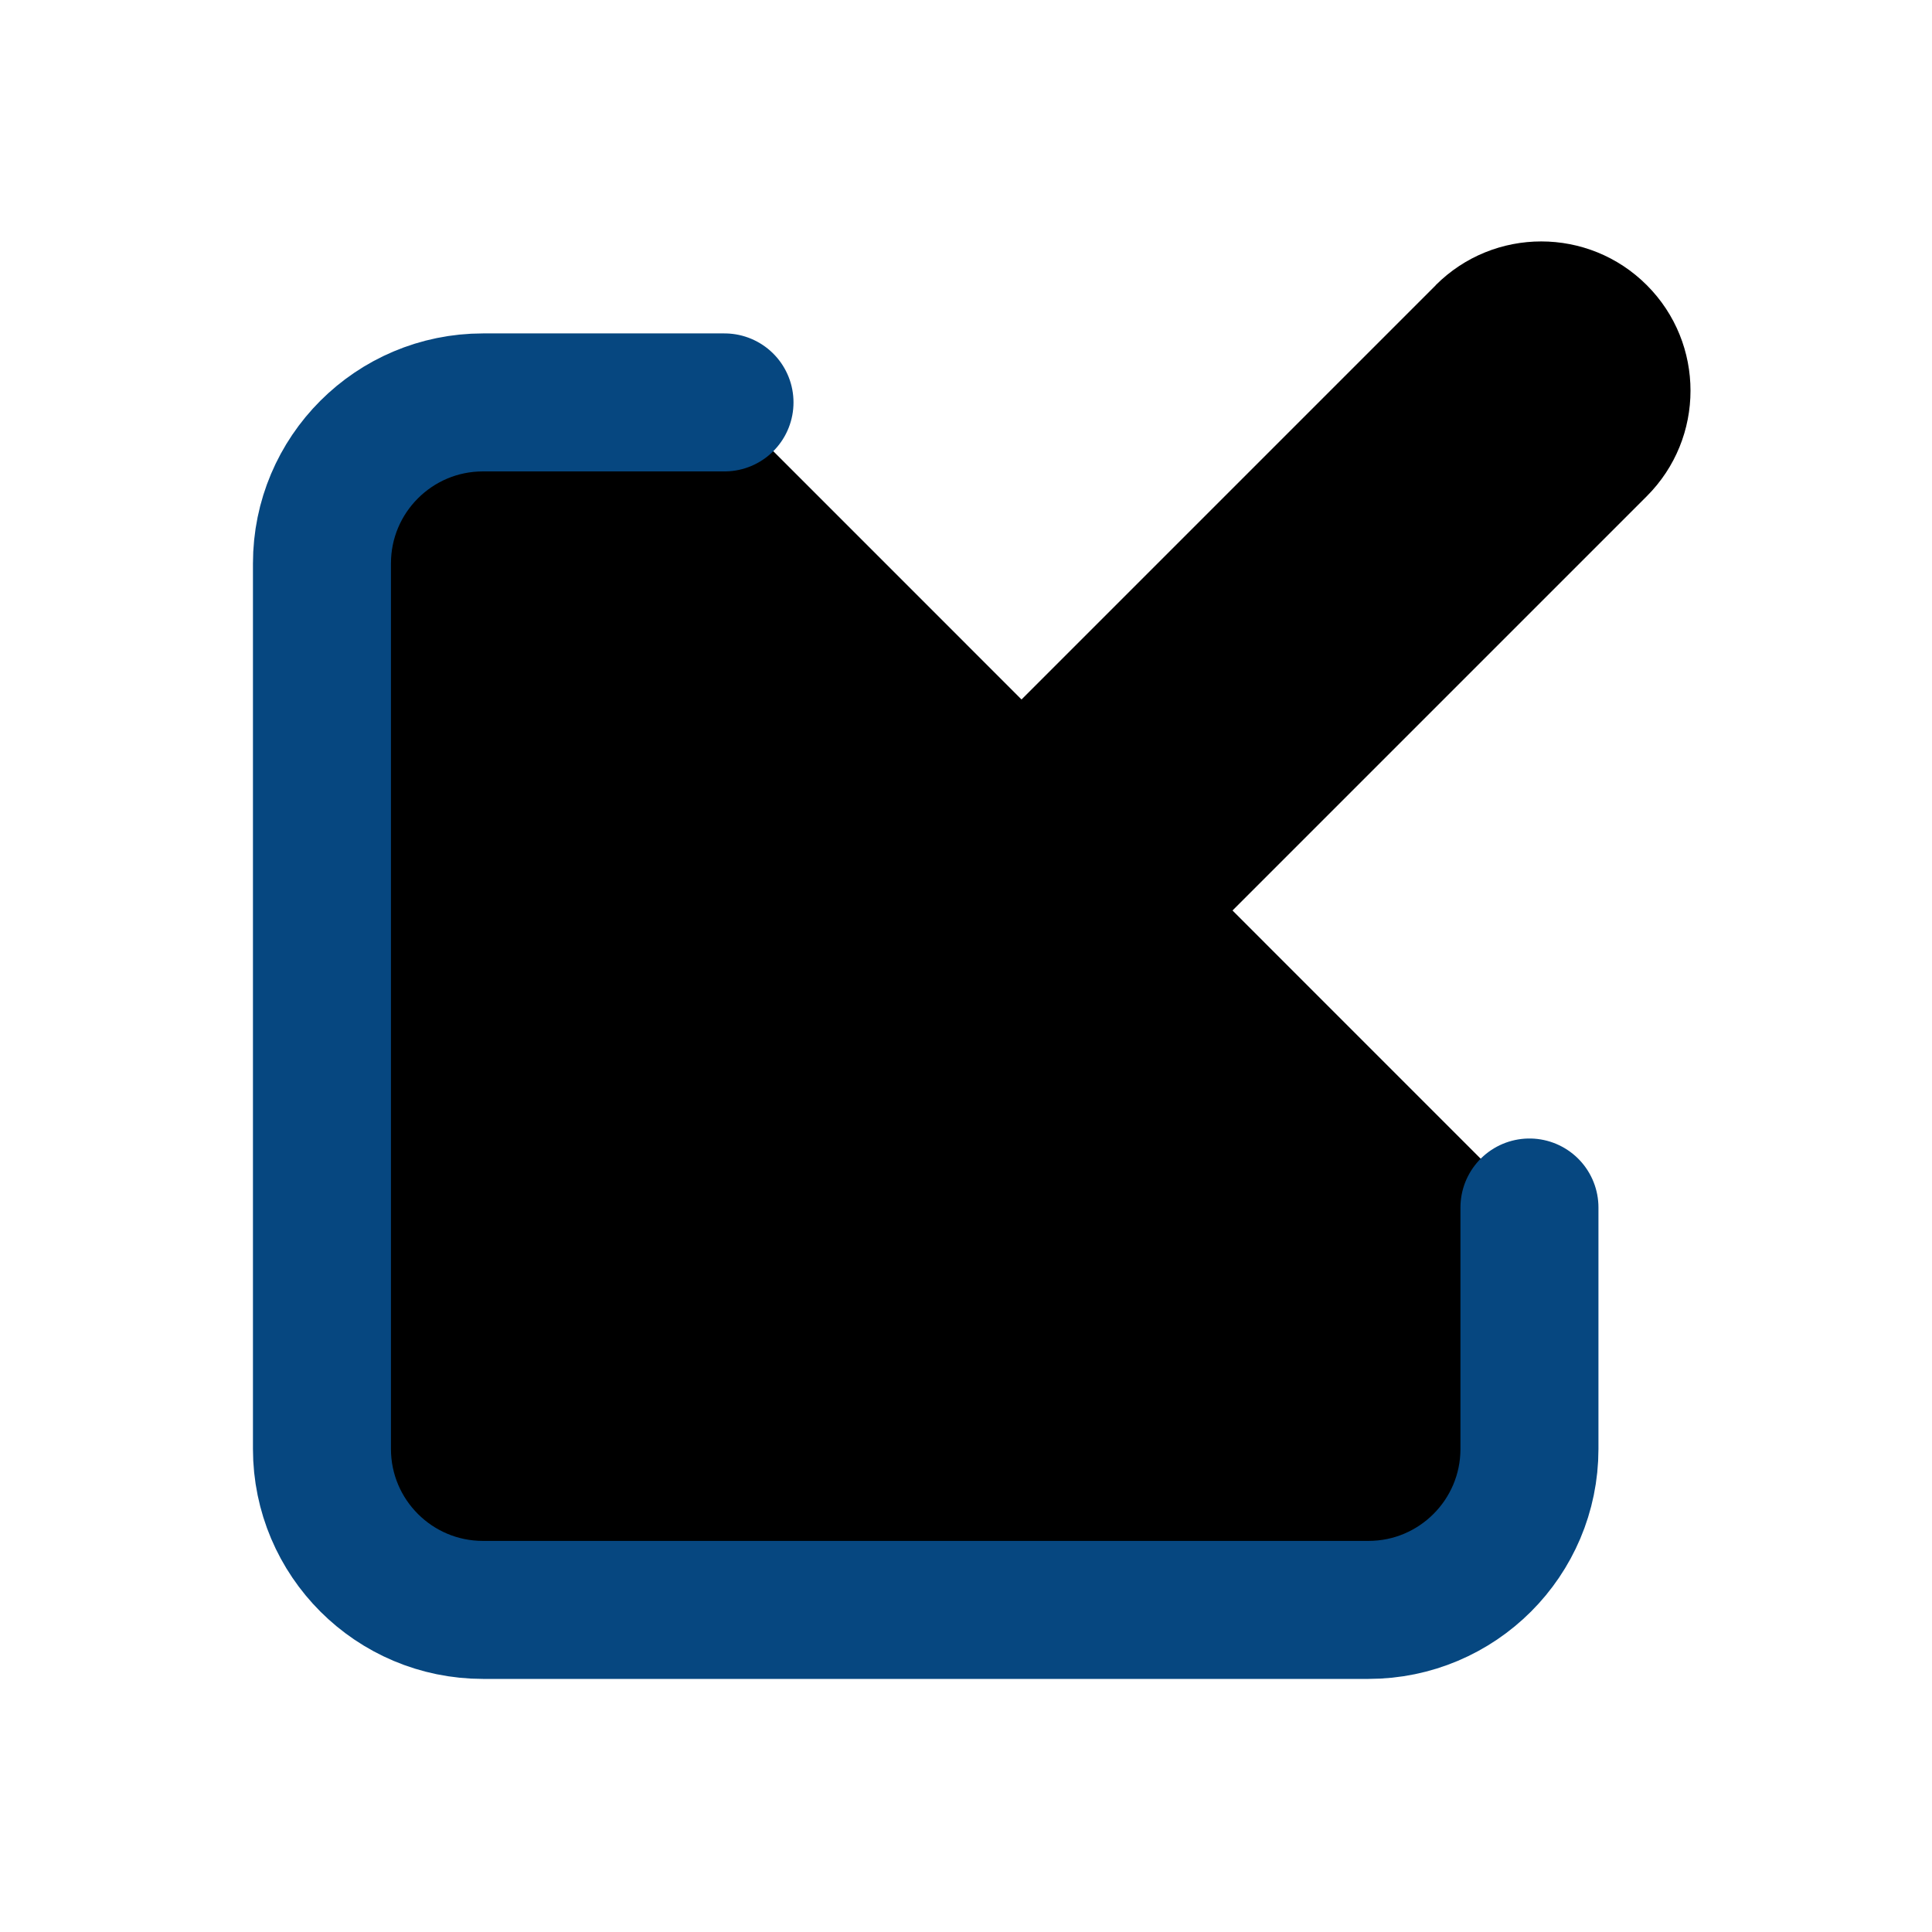
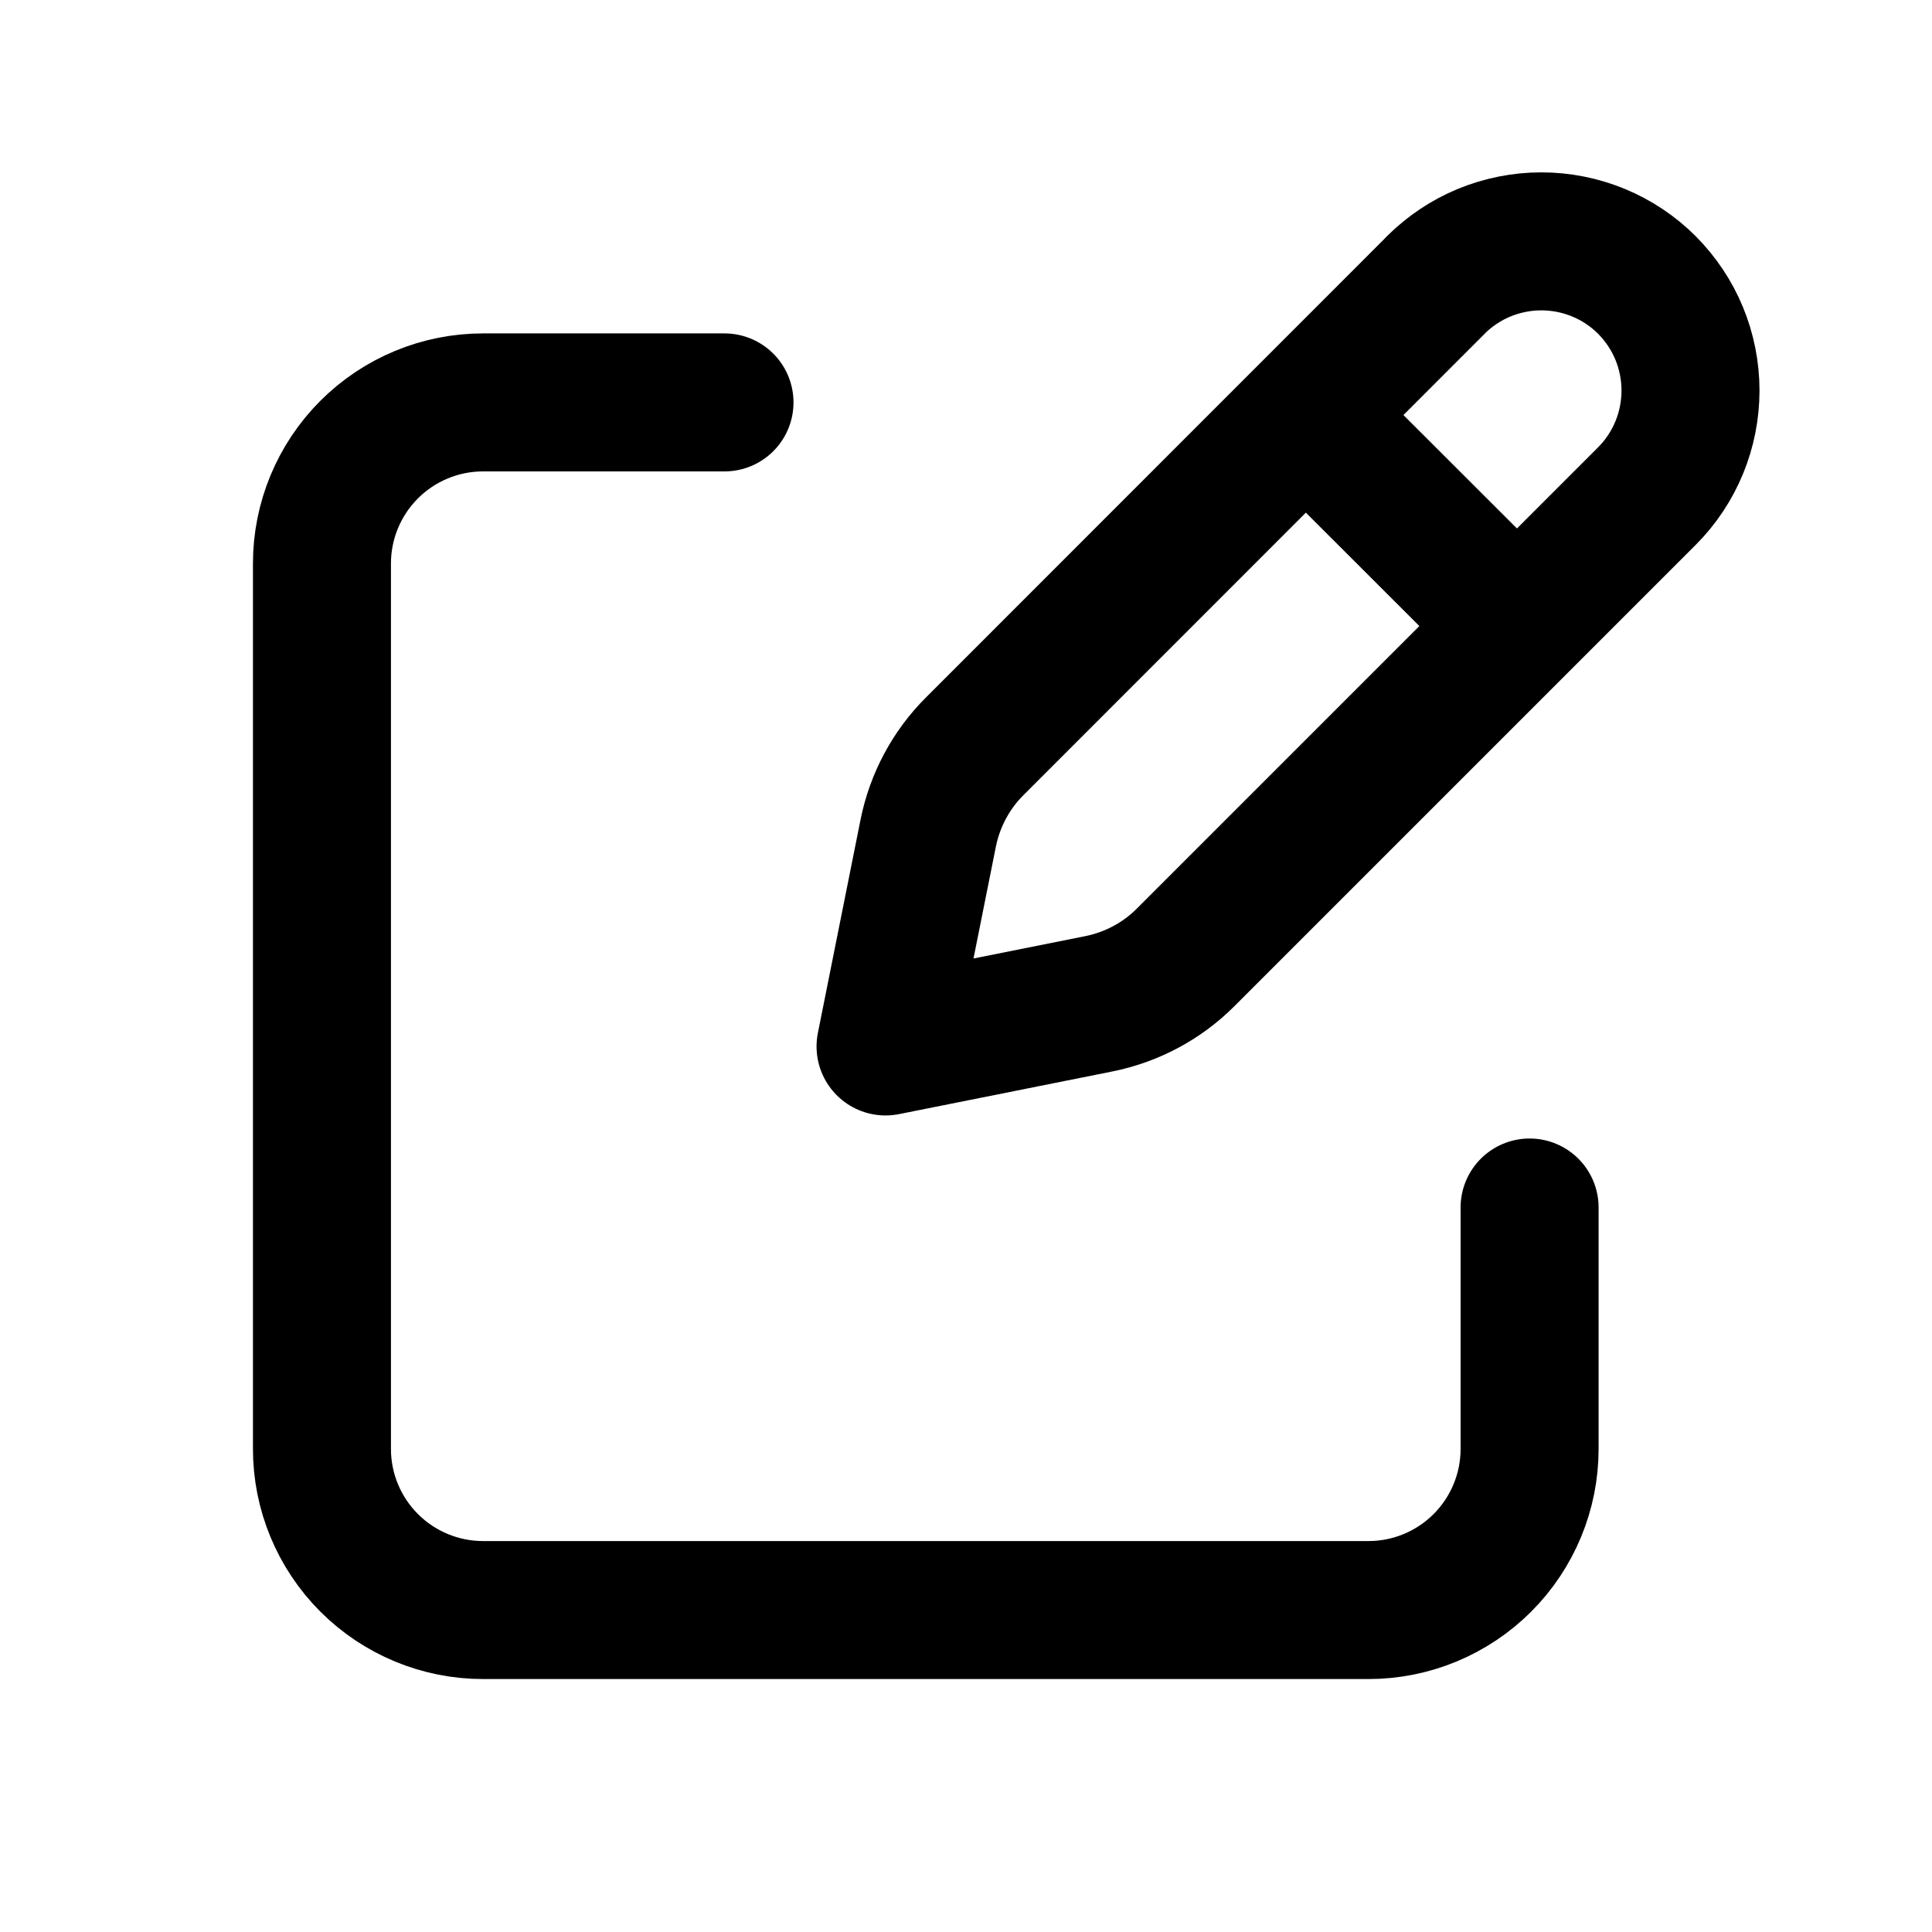
<svg xmlns="http://www.w3.org/2000/svg" width="14" height="14" fill="none">
-   <path d="M9.61 3.155l1.235 1.234L9.61 3.155zm.794-1.088l-3.34 3.34c-.173.173-.29.392-.339.632l-.308 1.544 1.544-.309c.24-.048.459-.165.632-.338l3.34-3.34a1.08 1.08 0 10-1.529-1.53v0z" fill="currentColor" stroke-linecap="round" stroke-linejoin="round" />
-   <path d="M11.083 8.75v1.75a1.167 1.167 0 01-1.166 1.166H3.5A1.167 1.167 0 012.333 10.5V4.083A1.167 1.167 0 013.5 2.916h1.75" stroke="#064780" stroke-linecap="round" stroke-linejoin="round" fill="currentColor" />
+   <path d="M9.61 3.155l1.236 1.235m.238 4.36v1.75c0 .309-.123.606-.342.825s-.516.342-.825.342H3.5c-.309 0-.606-.123-.825-.342-.219-.219-.342-.516-.342-.825V4.083c0-.309.123-.606.342-.825.219-.219.516-.342.825-.342h1.75m5.154-.85L7.064 5.407c-.173.172-.29.392-.338.631l-.309 1.545 1.545-.309c.239-.048.459-.165.631-.338l3.341-3.341c.1-.1.18-.22.234-.351.054-.131.082-.272.082-.414 0-.142-.028-.283-.082-.414-.054-.131-.134-.25-.234-.351-.1-.1-.22-.18-.351-.234-.131-.054-.272-.082-.414-.082-.142 0-.282.028-.414.082-.131.054-.25.134-.351.234z" stroke="currentColor" stroke-linecap="round" stroke-linejoin="round" />
</svg>
